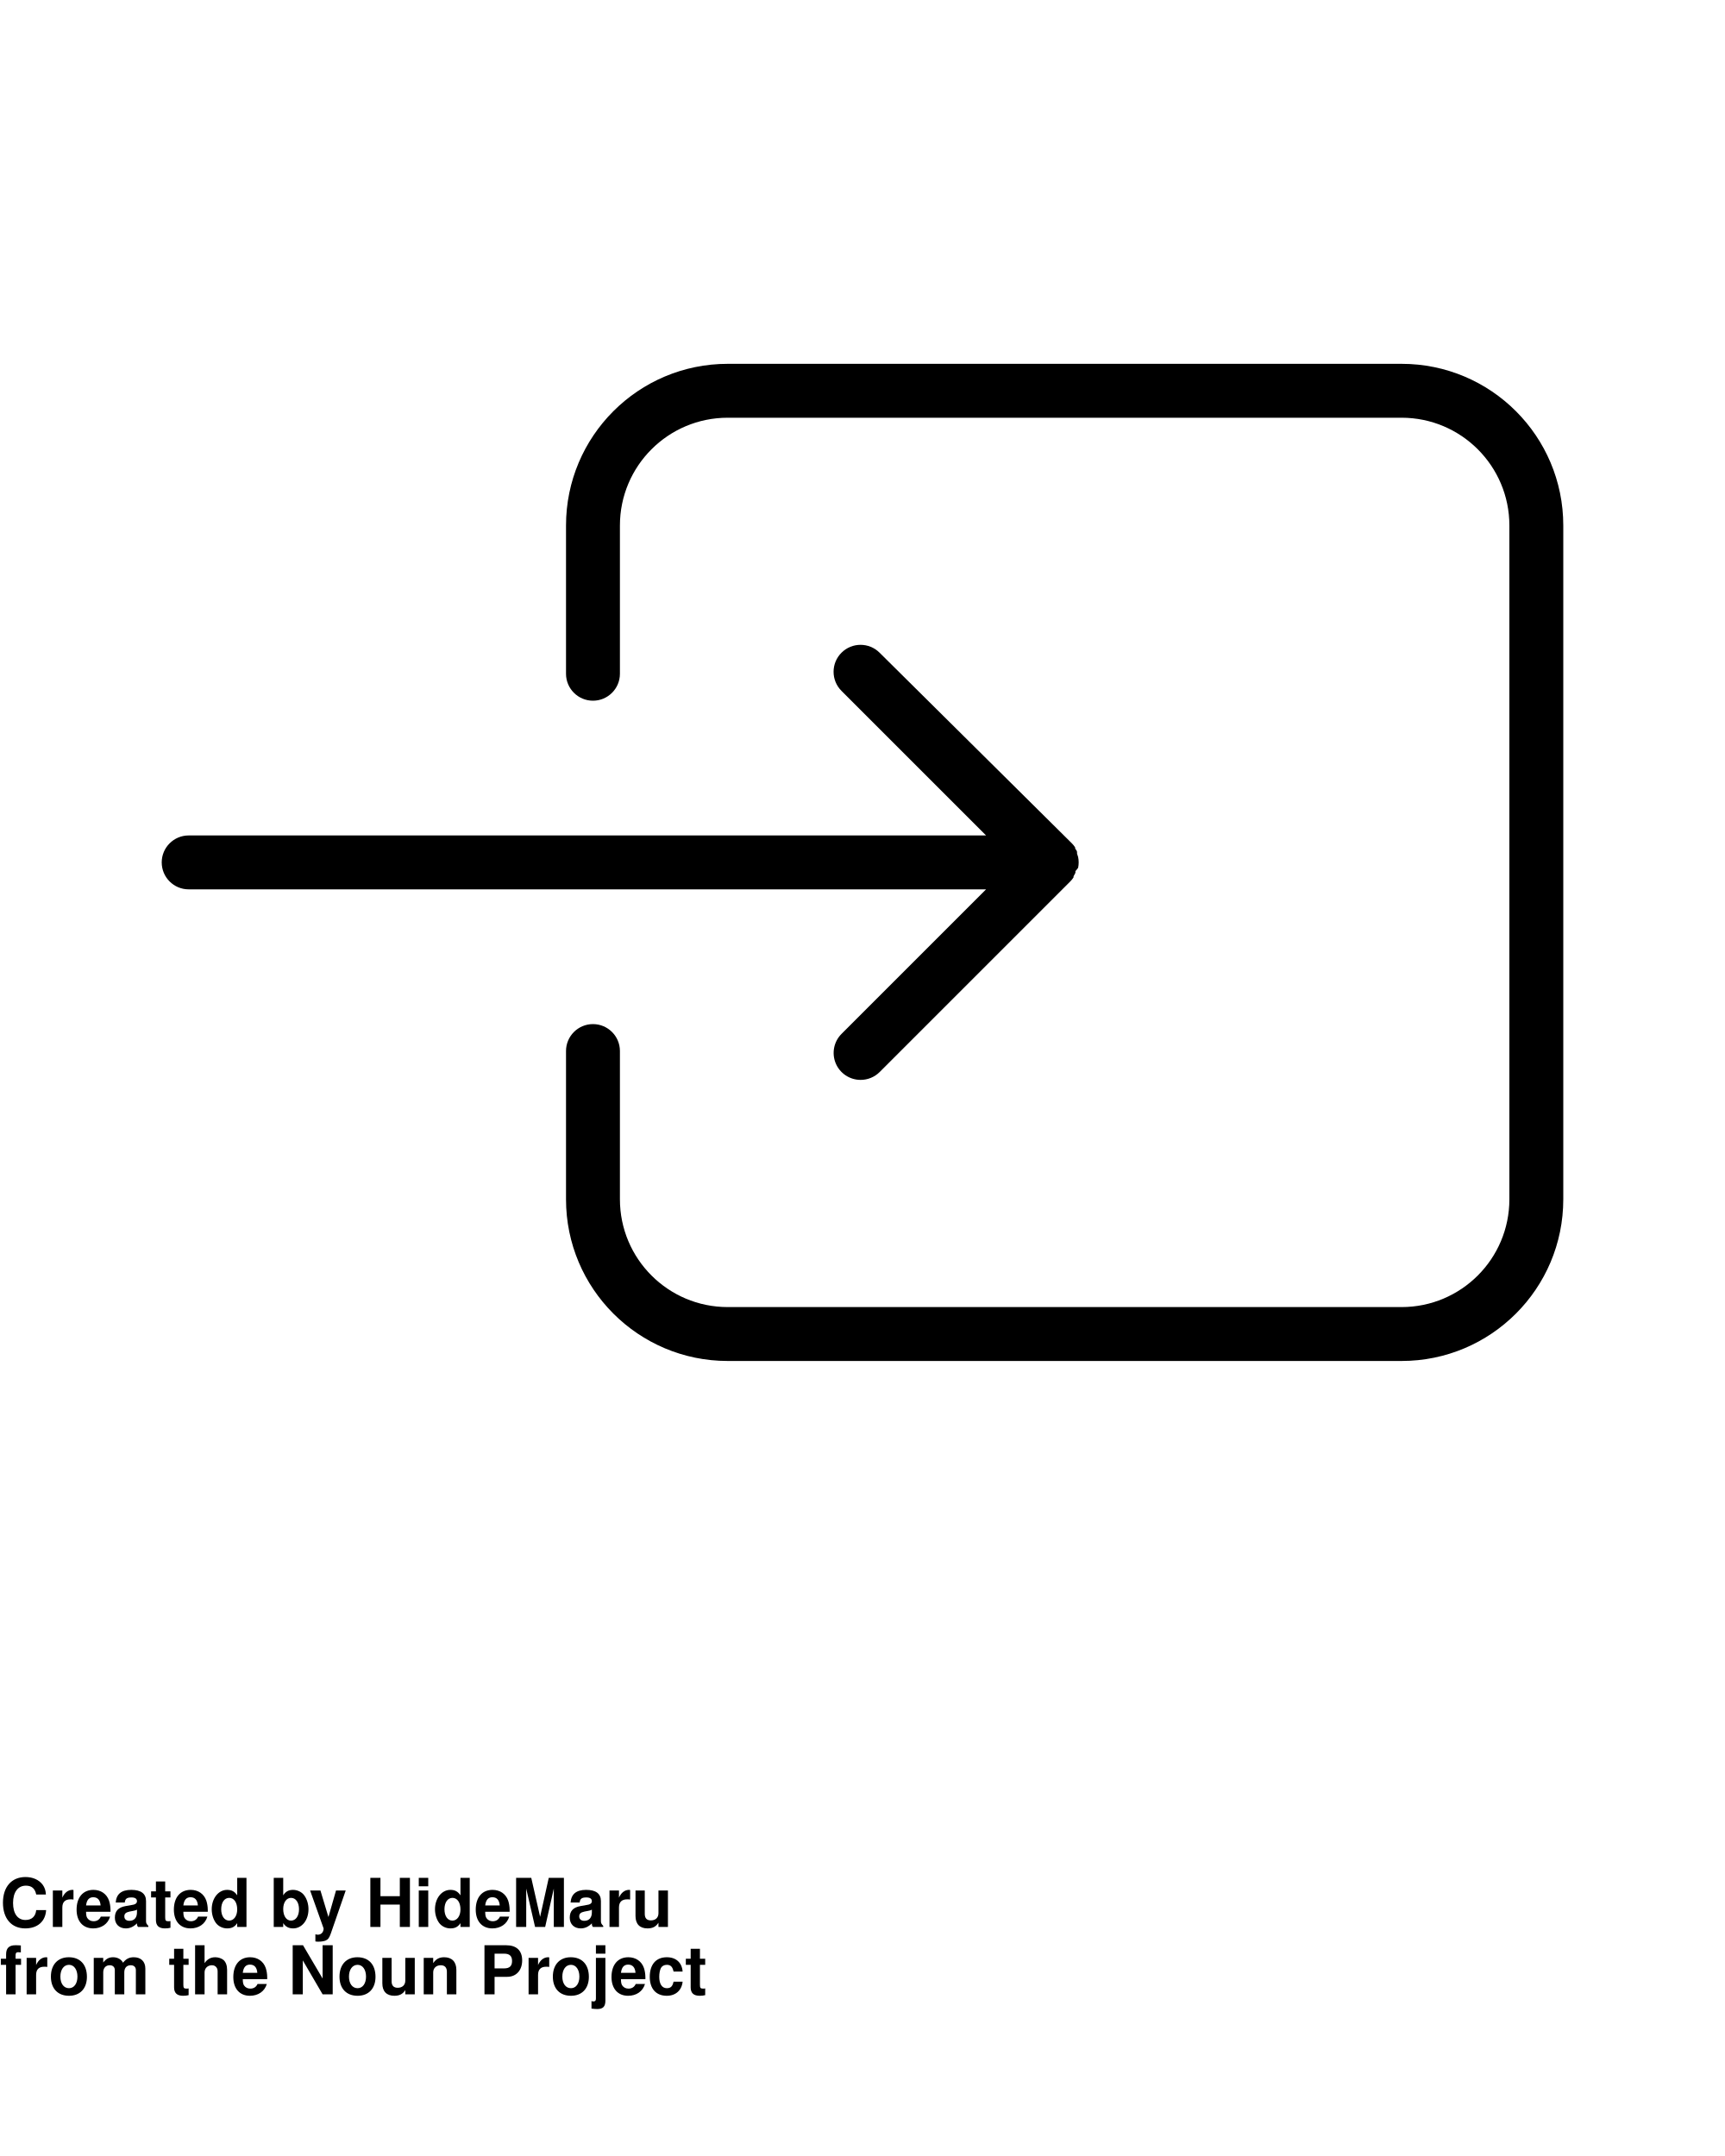
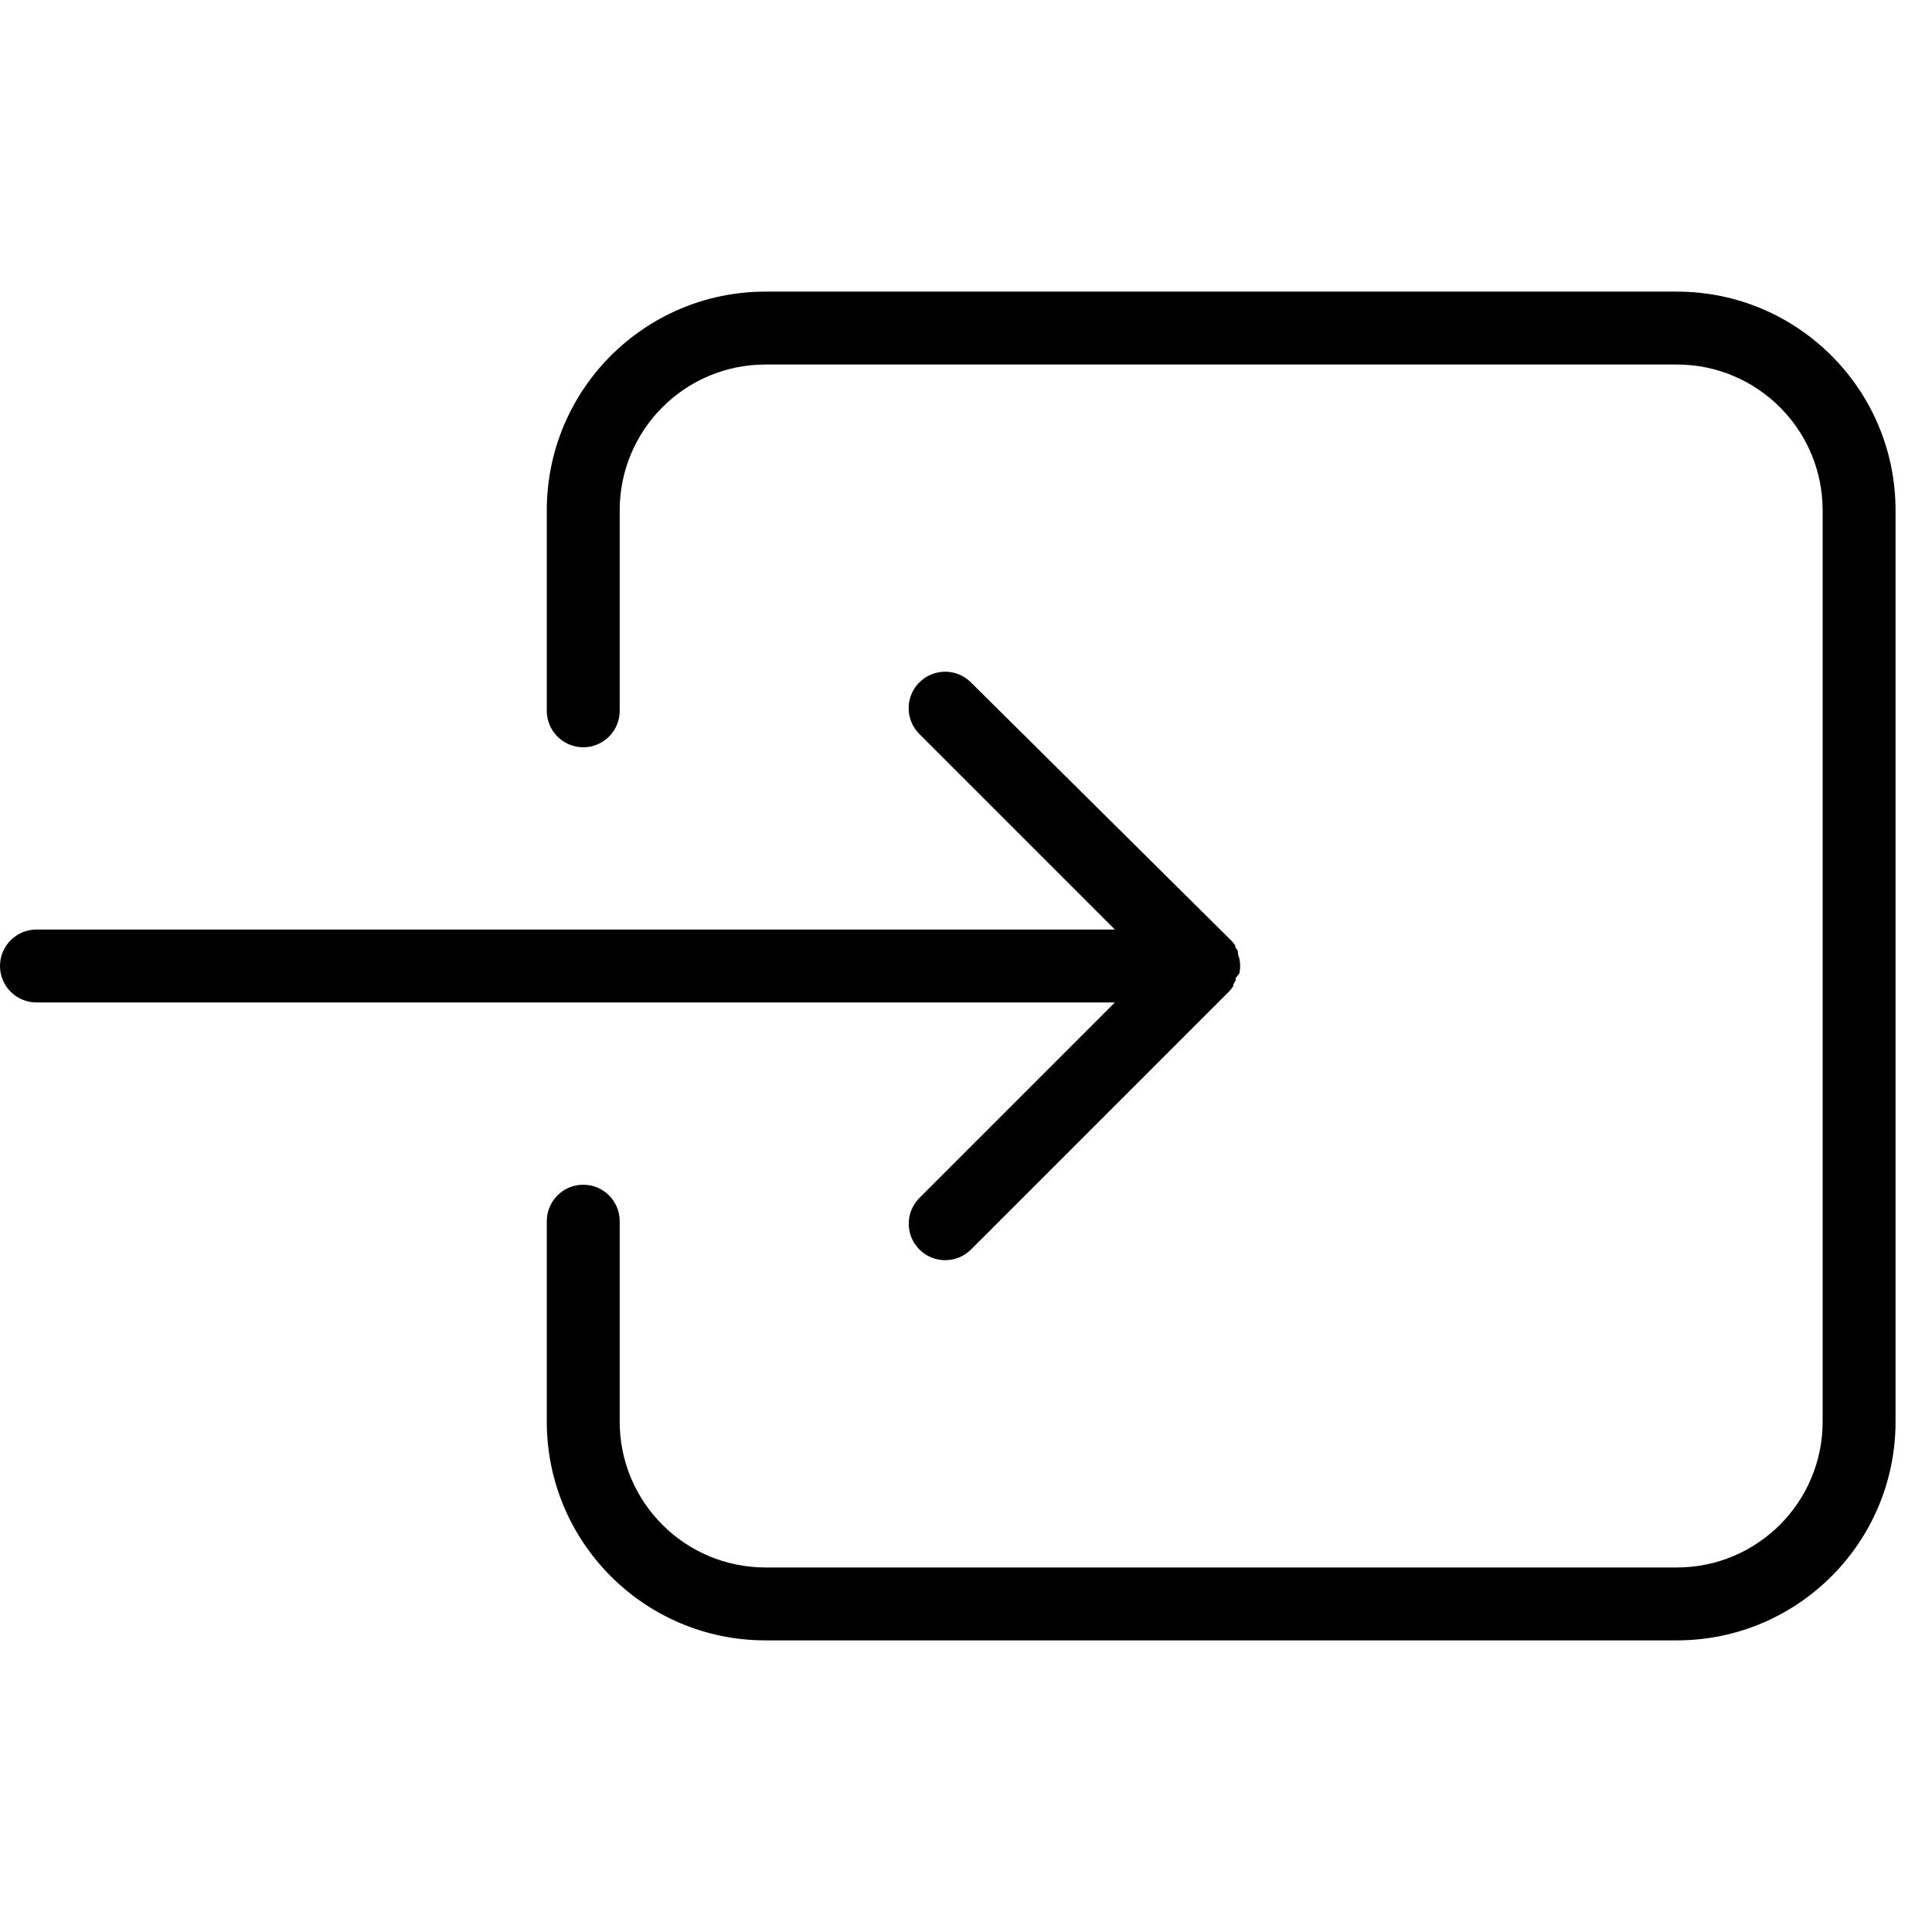
- <svg xmlns="http://www.w3.org/2000/svg" viewBox="0 0 128 160" x="0px" y="0px">
+ <svg xmlns="http://www.w3.org/2000/svg" viewBox="12 11 106 106" x="0px" y="0px">
  <g>
    <path d="M104,27H54A12,12,0,0,0,42,39V50a2,2,0,0,0,4,0V39a8,8,0,0,1,8-8h50a8,8,0,0,1,8,8V89a8,8,0,0,1-8,8H54a8,8,0,0,1-8-8V78a2,2,0,0,0-4,0V89a12,12,0,0,0,12,12h50a12,12,0,0,0,12-12V39A12,12,0,0,0,104,27Z" />
    <path d="M62.44,76.73a2,2,0,0,0,1.42,3.41,2,2,0,0,0,1.41-.58L79.41,65.42a1.79,1.79,0,0,0,.25-.31.56.56,0,0,0,0-.08c.05-.09.1-.17.14-.26l0-.12A2.41,2.41,0,0,0,80,64.4a2,2,0,0,0,0-.8,2.41,2.41,0,0,0-.08-.25l0-.12c0-.09-.09-.17-.14-.26a.56.56,0,0,0,0-.08,1.79,1.79,0,0,0-.25-.31L65.27,48.44a2,2,0,0,0-2.83,2.83L73.17,62H14a2,2,0,0,0,0,4H73.17Z" />
  </g>
-   <text x="0" y="143" fill="#000000" font-size="5px" font-weight="bold" font-family="'Helvetica Neue', Helvetica, Arial-Unicode, Arial, Sans-serif">Created by HideMaru</text>
-   <text x="0" y="148" fill="#000000" font-size="5px" font-weight="bold" font-family="'Helvetica Neue', Helvetica, Arial-Unicode, Arial, Sans-serif">from the Noun Project</text>
</svg>
